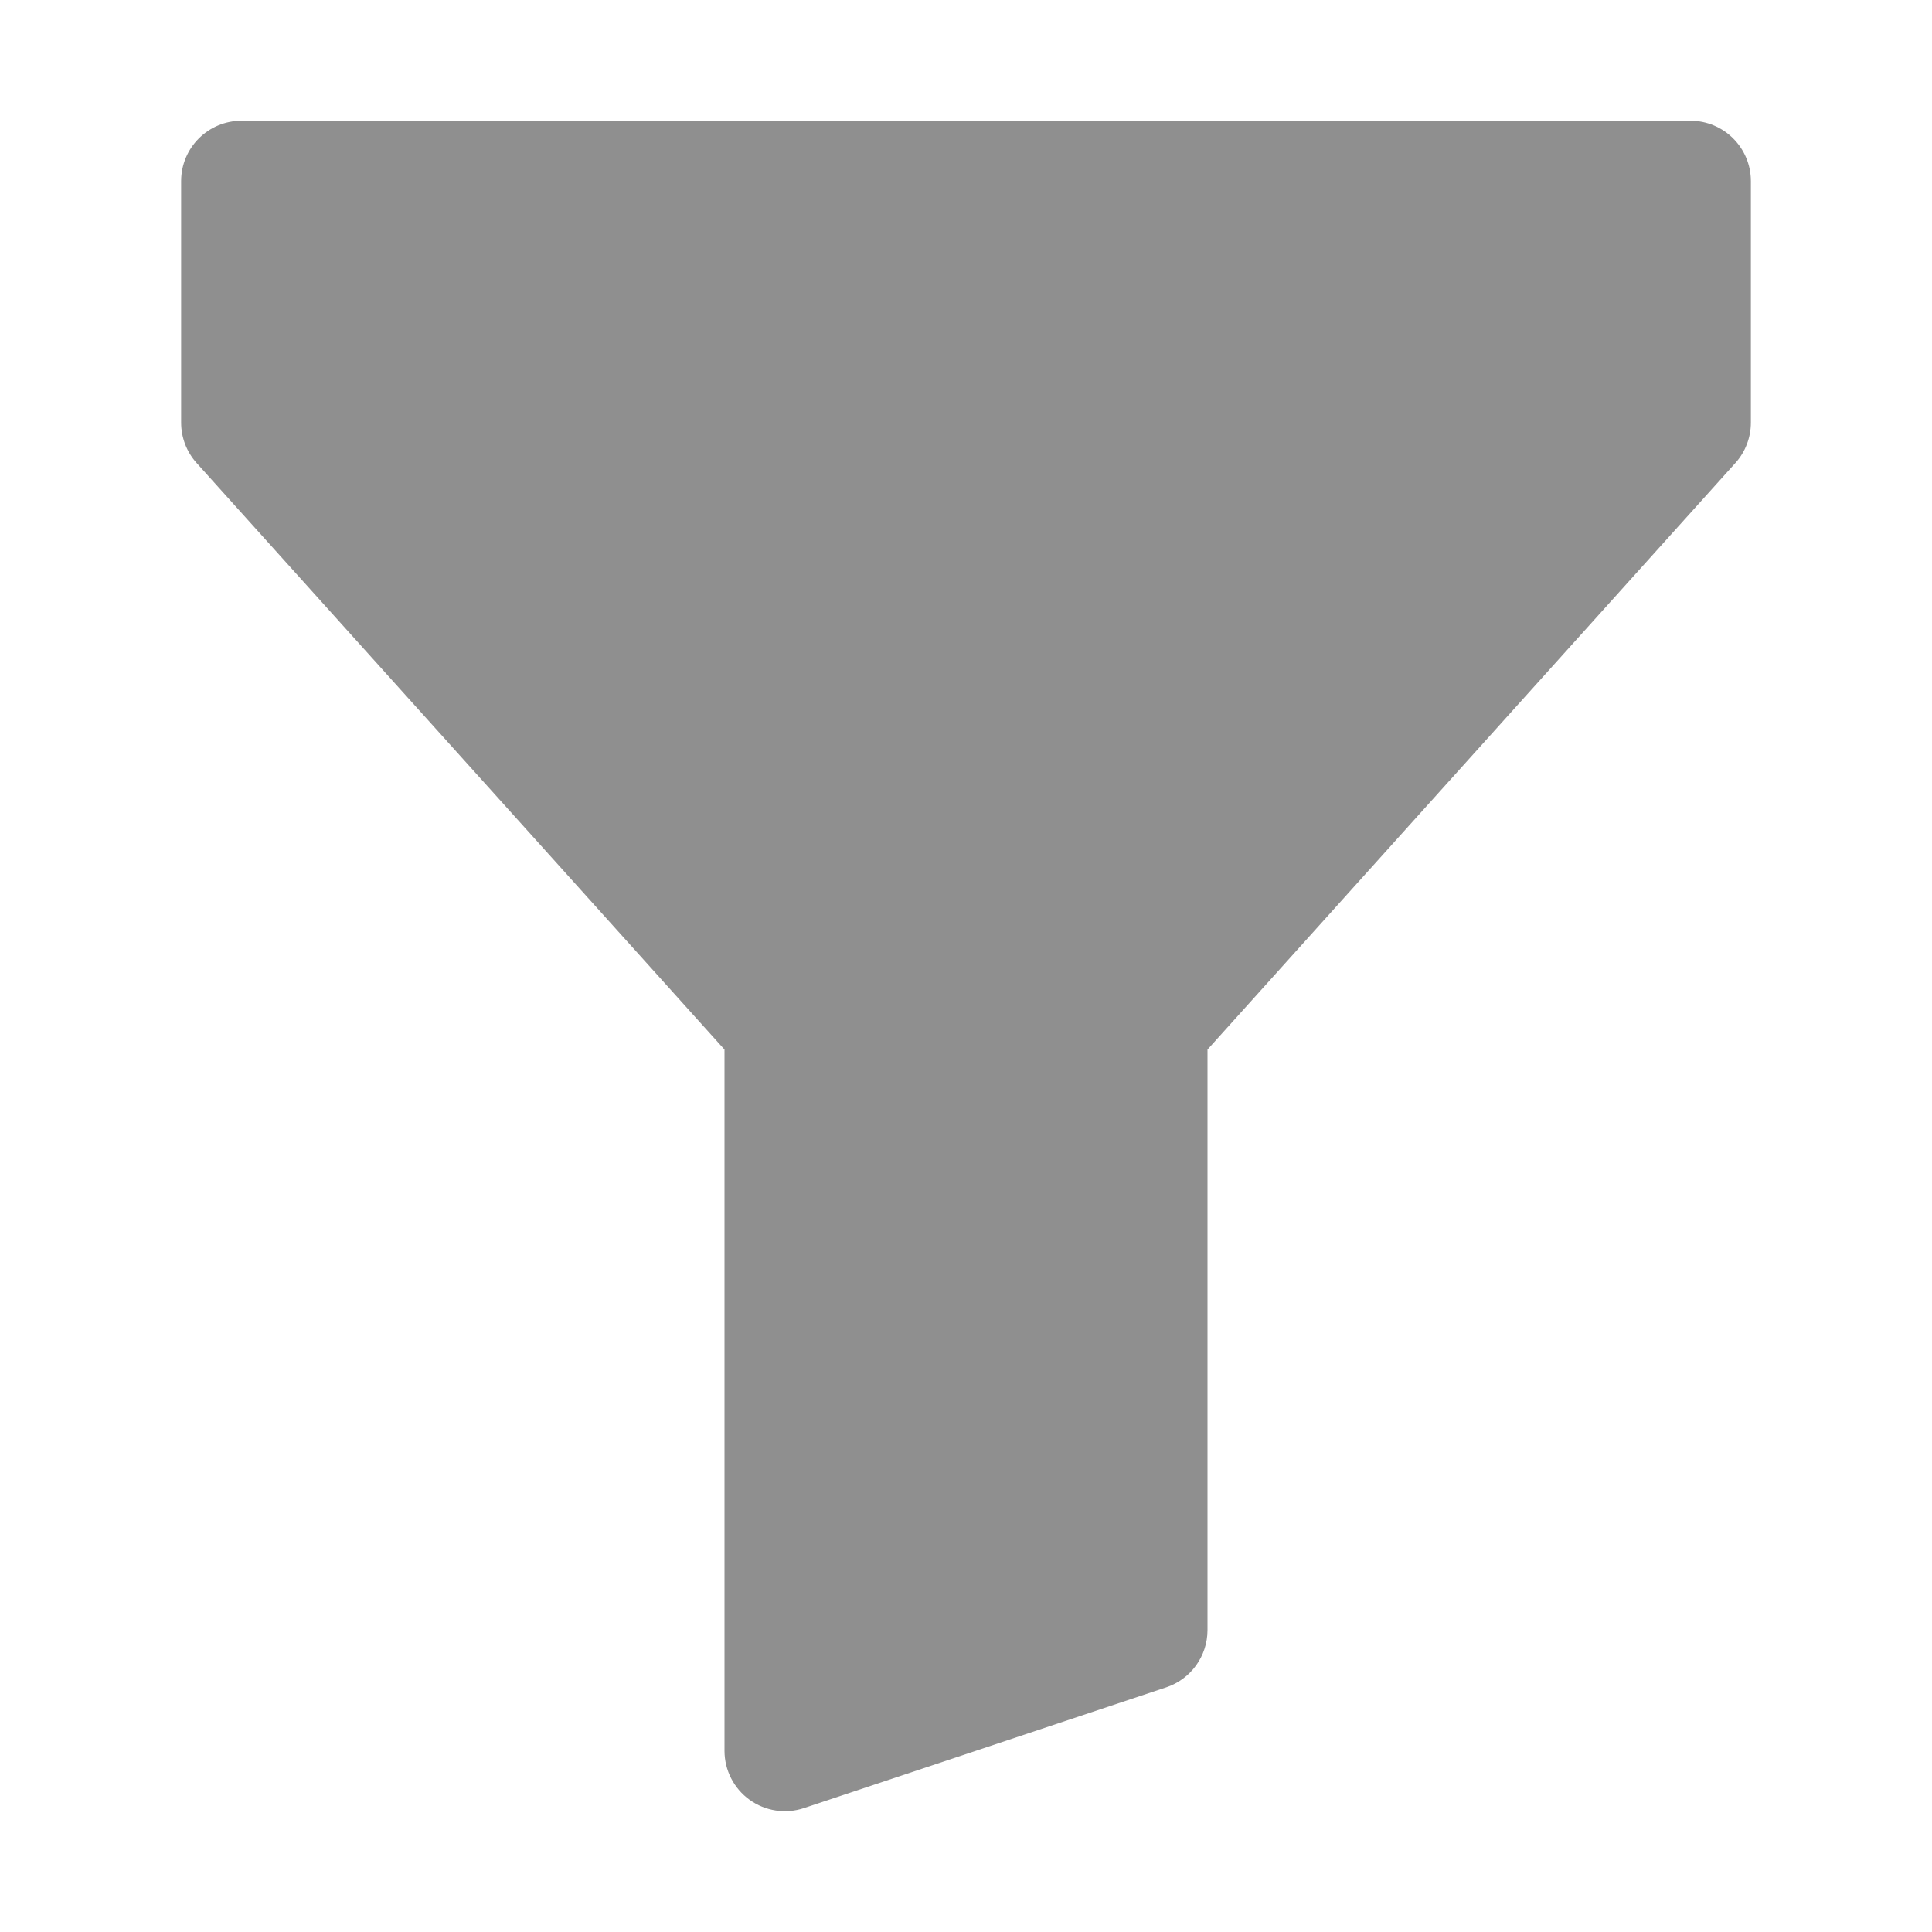
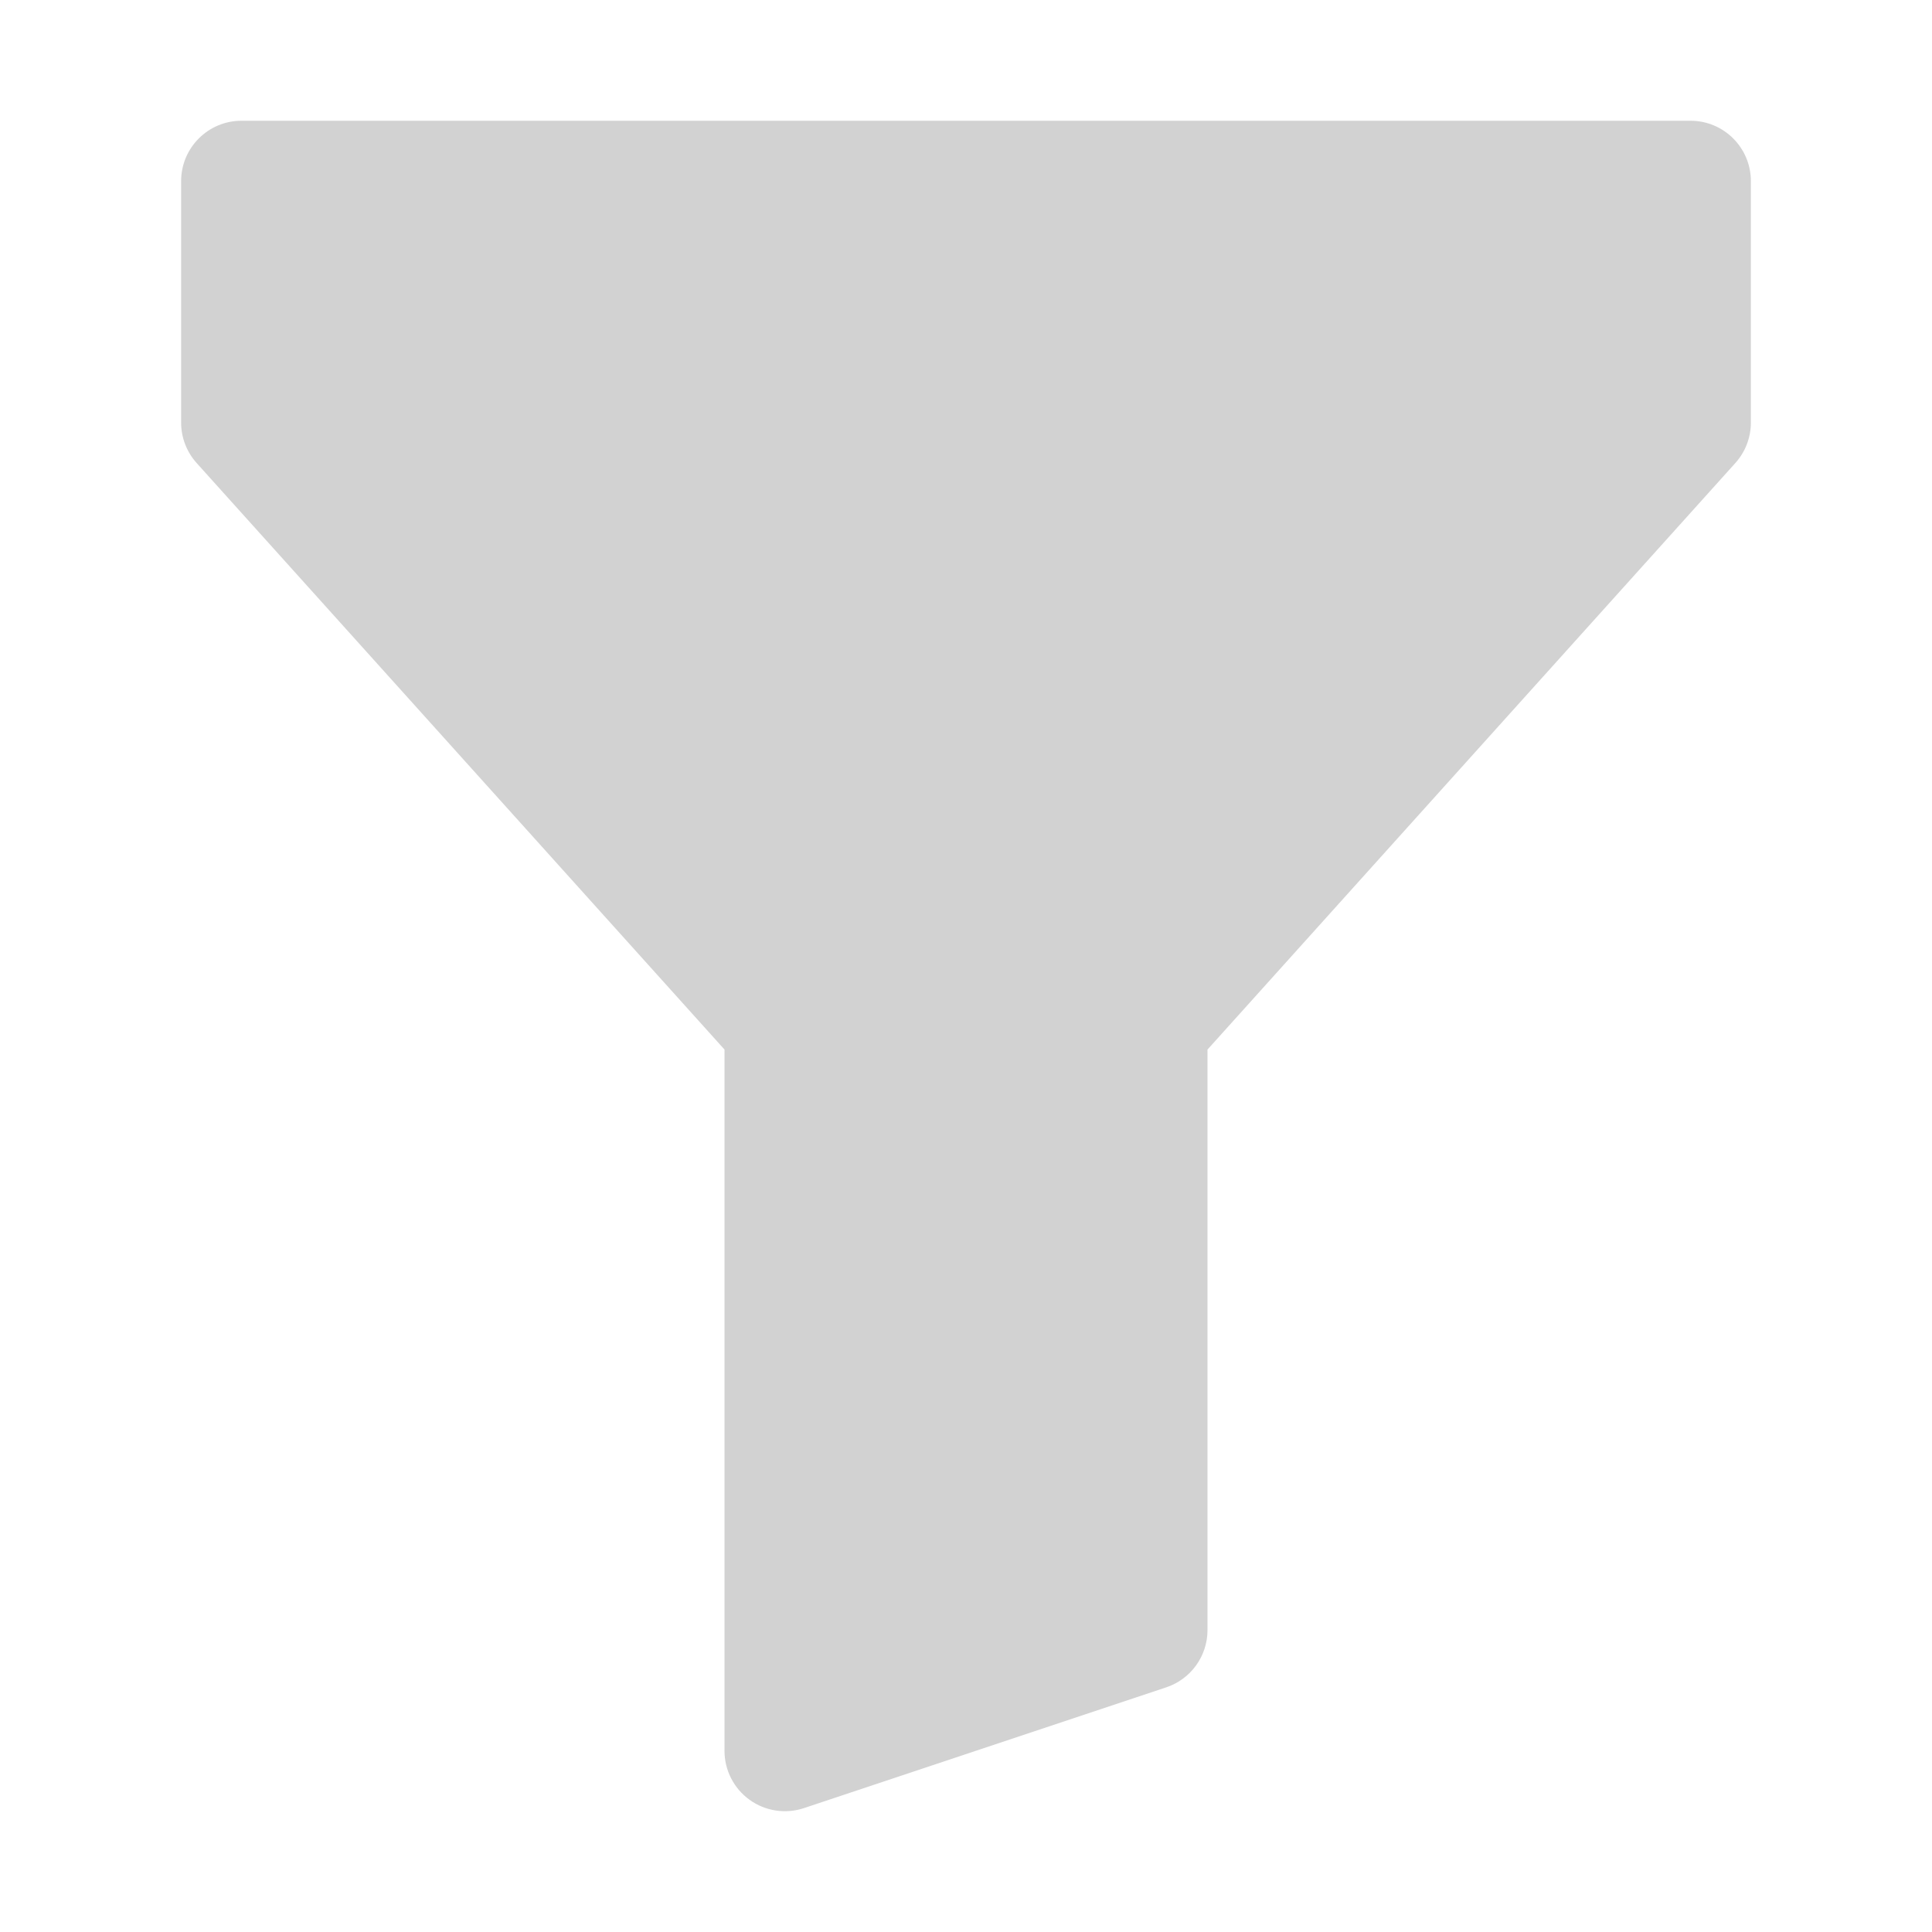
- <svg xmlns="http://www.w3.org/2000/svg" width="1em" height="1em" viewBox="0 0 16 16" class="bi bi-funnel-fill" fill="#8F8F8F">
+ <svg xmlns="http://www.w3.org/2000/svg" width="1em" height="1em" viewBox="0 0 16 16" class="bi bi-funnel-fill" fill="#8F8F8F" fill-opacity="0.4">
  <path fill-rule="evenodd" d="M1.5 1.5A.5.5 0 0 1 2 1h12a.5.5 0 0 1 .5.5v2a.5.5 0 0 1-.128.334L10 8.692V13.5a.5.5 0 0 1-.342.474l-3 1A.5.5 0 0 1 6 14.5V8.692L1.628 3.834A.5.5 0 0 1 1.5 3.5v-2z" />
</svg>
